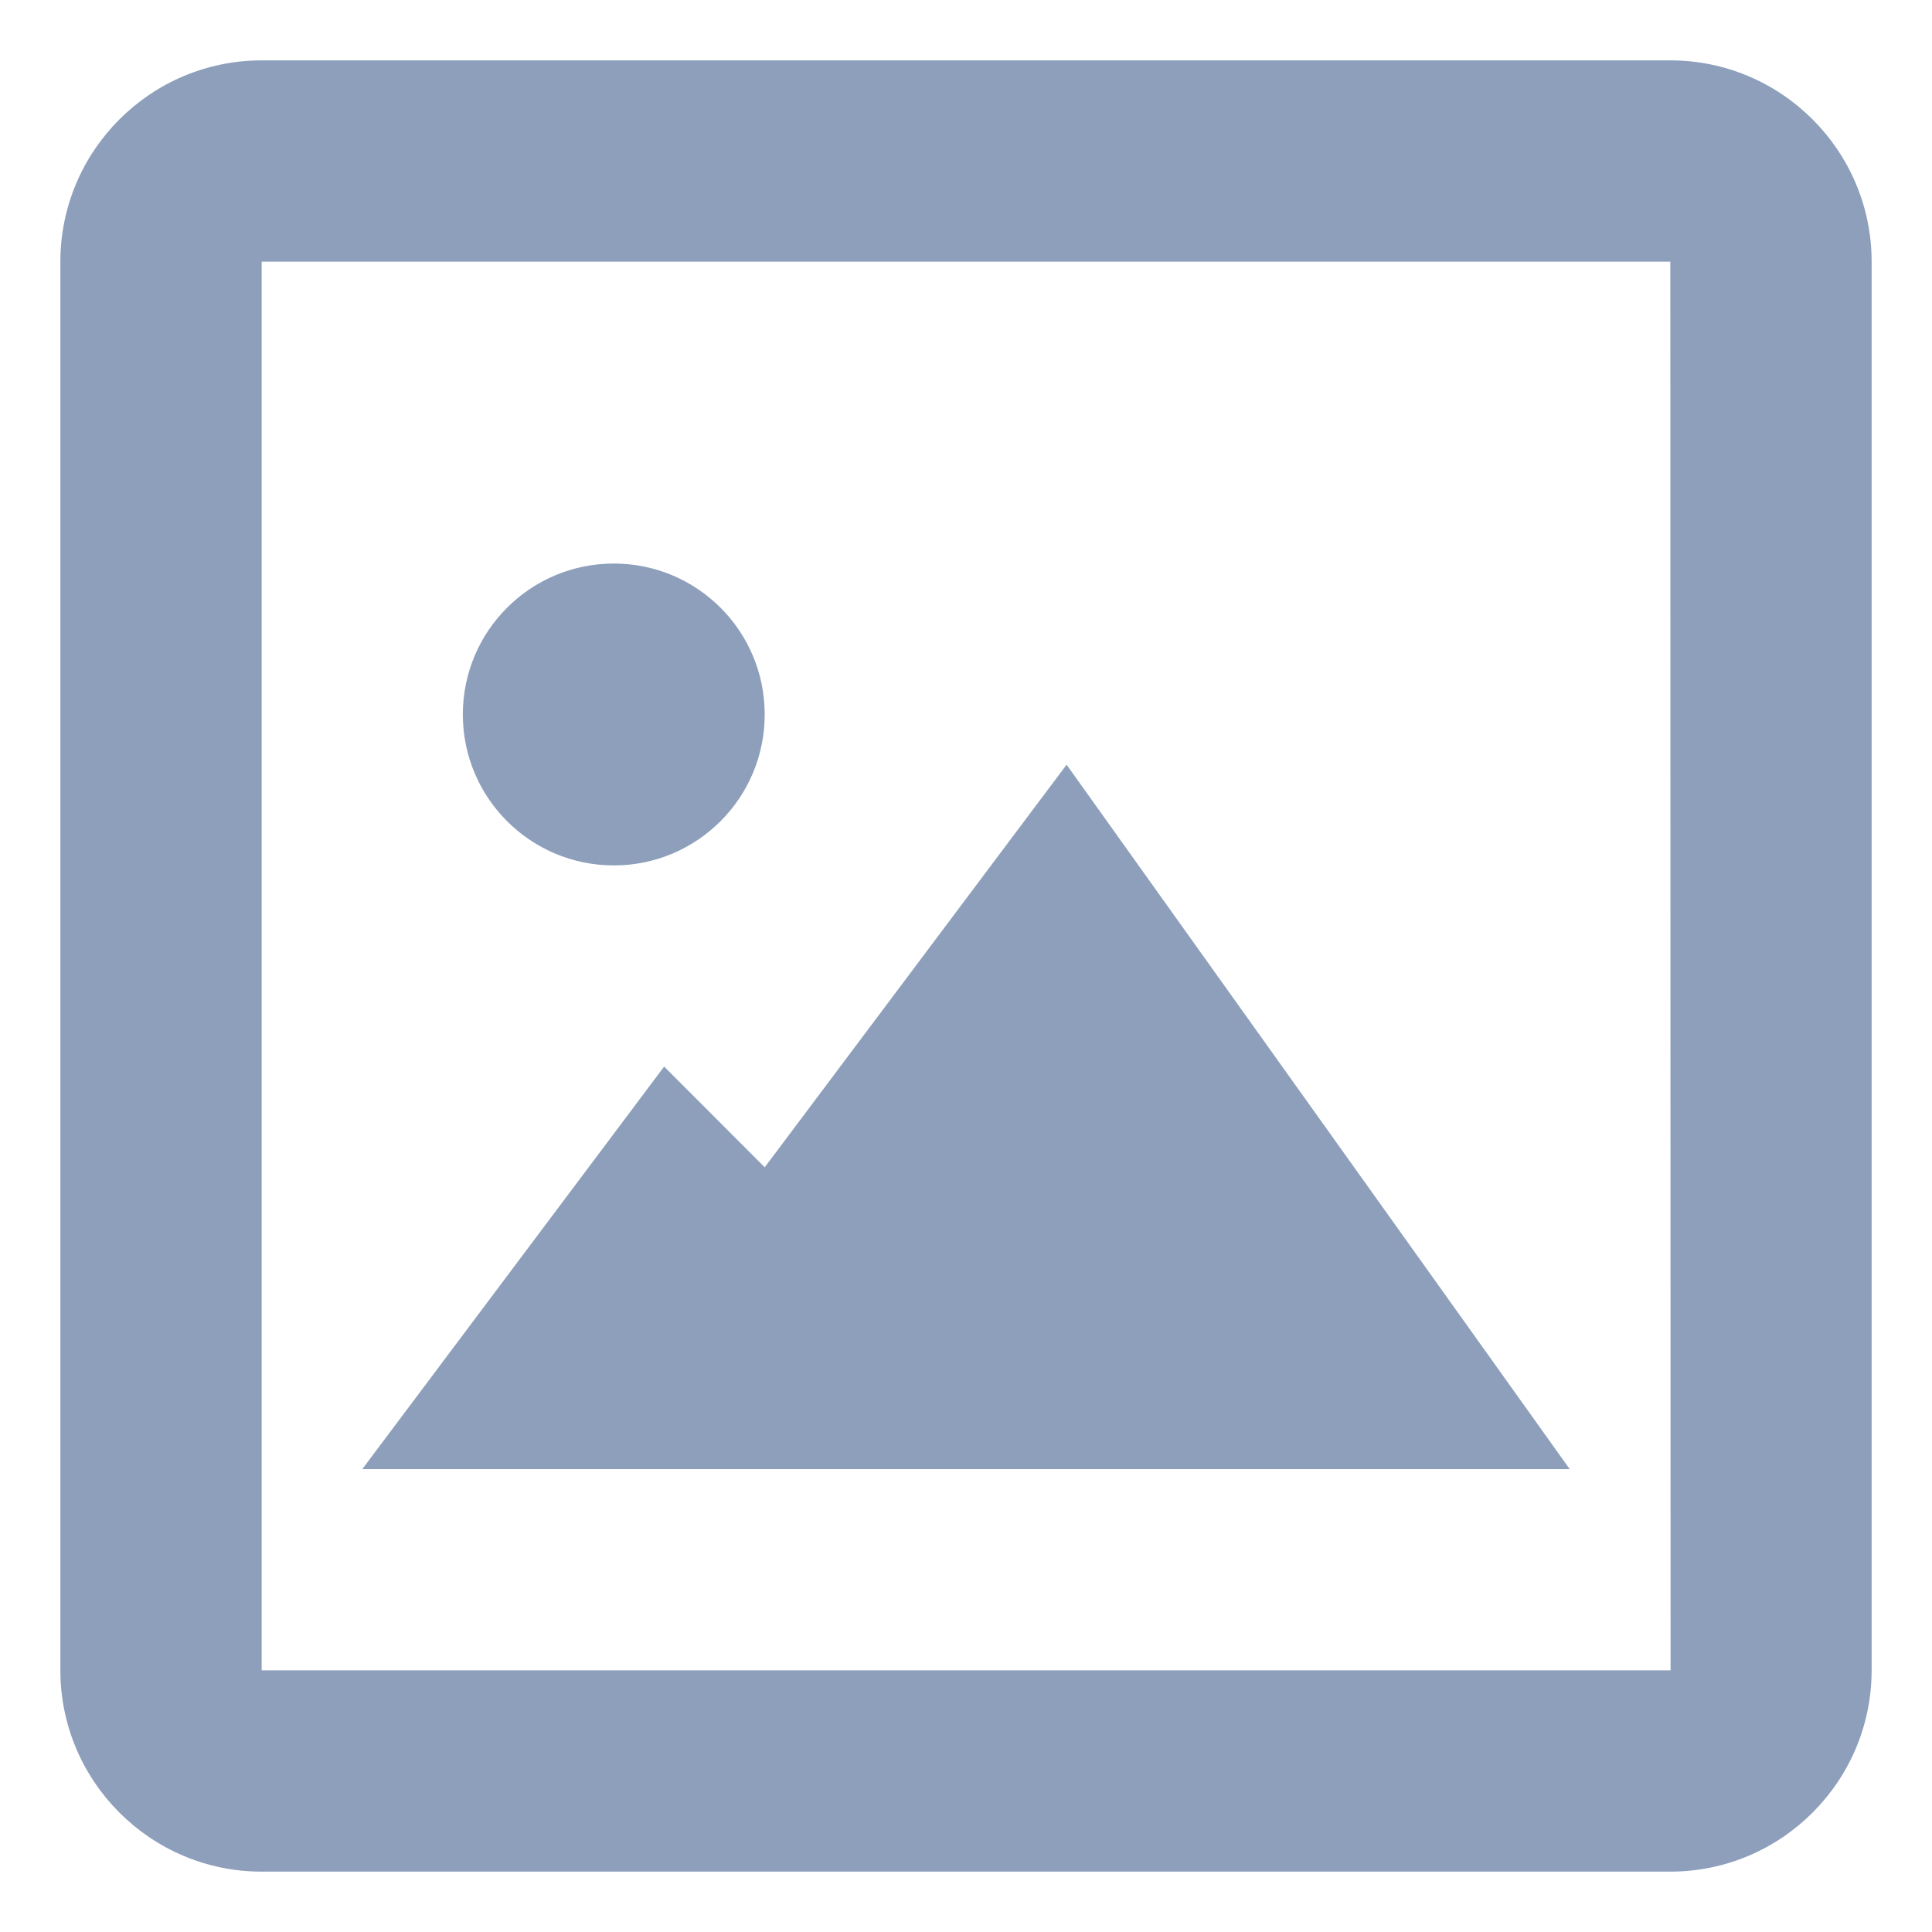
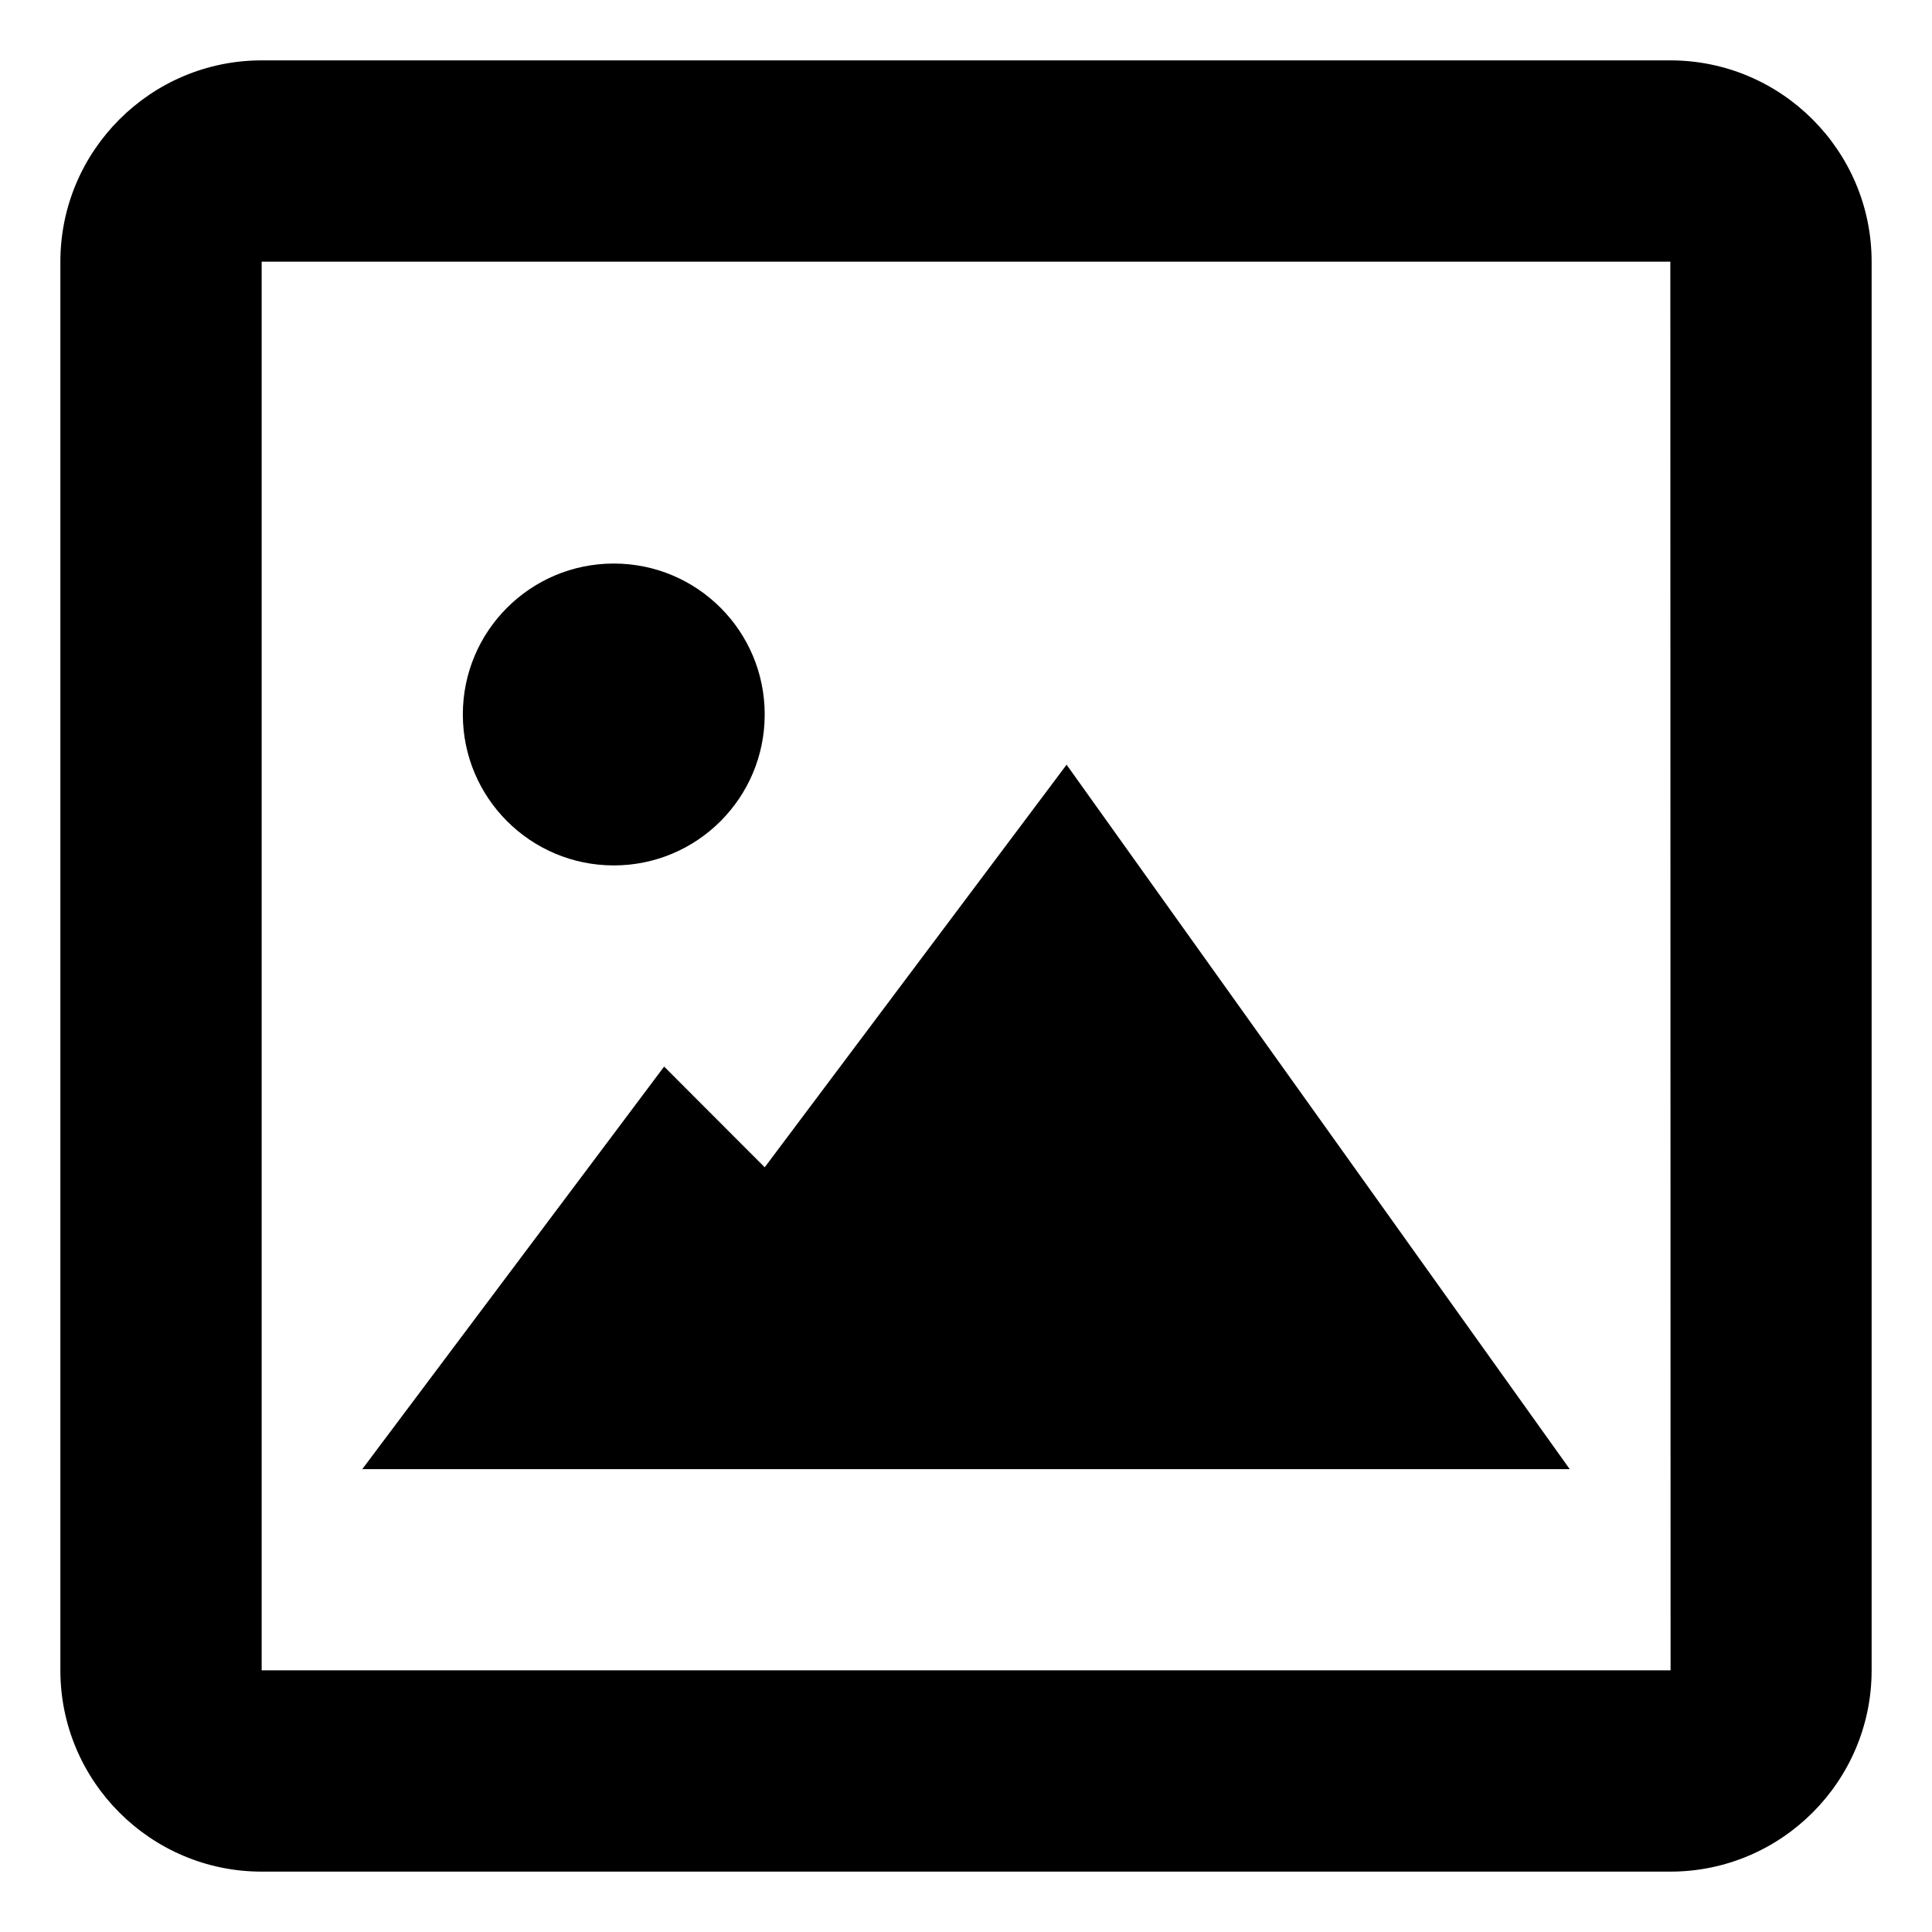
<svg xmlns="http://www.w3.org/2000/svg" width="16" height="16" viewBox="0 0 16 16" fill="none">
-   <path d="M13.833 0.5H2.167C1.248 0.5 0.5 1.248 0.5 2.167V13.833C0.5 14.752 1.248 15.5 2.167 15.5H13.833C14.752 15.5 15.5 14.752 15.5 13.833V2.167C15.5 1.248 14.752 0.5 13.833 0.5ZM2.167 13.833V2.167H13.833L13.835 13.833H2.167Z" fill="#8D9FBB" />
-   <path d="M6.333 9.667L5.5 8.833L3 12.167H13L8.833 6.333L6.333 9.667Z" fill="#8D9FBB" />
-   <path d="M5.083 7.167C5.774 7.167 6.333 6.607 6.333 5.917C6.333 5.226 5.774 4.667 5.083 4.667C4.393 4.667 3.833 5.226 3.833 5.917C3.833 6.607 4.393 7.167 5.083 7.167Z" fill="#8D9FBB" />
+   <path d="M13.833 0.5H2.167C1.248 0.5 0.5 1.248 0.5 2.167V13.833C0.5 14.752 1.248 15.5 2.167 15.5H13.833C14.752 15.5 15.5 14.752 15.5 13.833V2.167C15.5 1.248 14.752 0.5 13.833 0.5ZM2.167 13.833V2.167H13.833L13.835 13.833H2.167Z" fill="currentColor" />
+   <path d="M6.333 9.667L5.5 8.833L3 12.167H13L8.833 6.333L6.333 9.667Z" fill="currentColor" />
+   <path d="M5.083 7.167C5.774 7.167 6.333 6.607 6.333 5.917C6.333 5.226 5.774 4.667 5.083 4.667C4.393 4.667 3.833 5.226 3.833 5.917C3.833 6.607 4.393 7.167 5.083 7.167Z" fill="currentColor" />
</svg>
